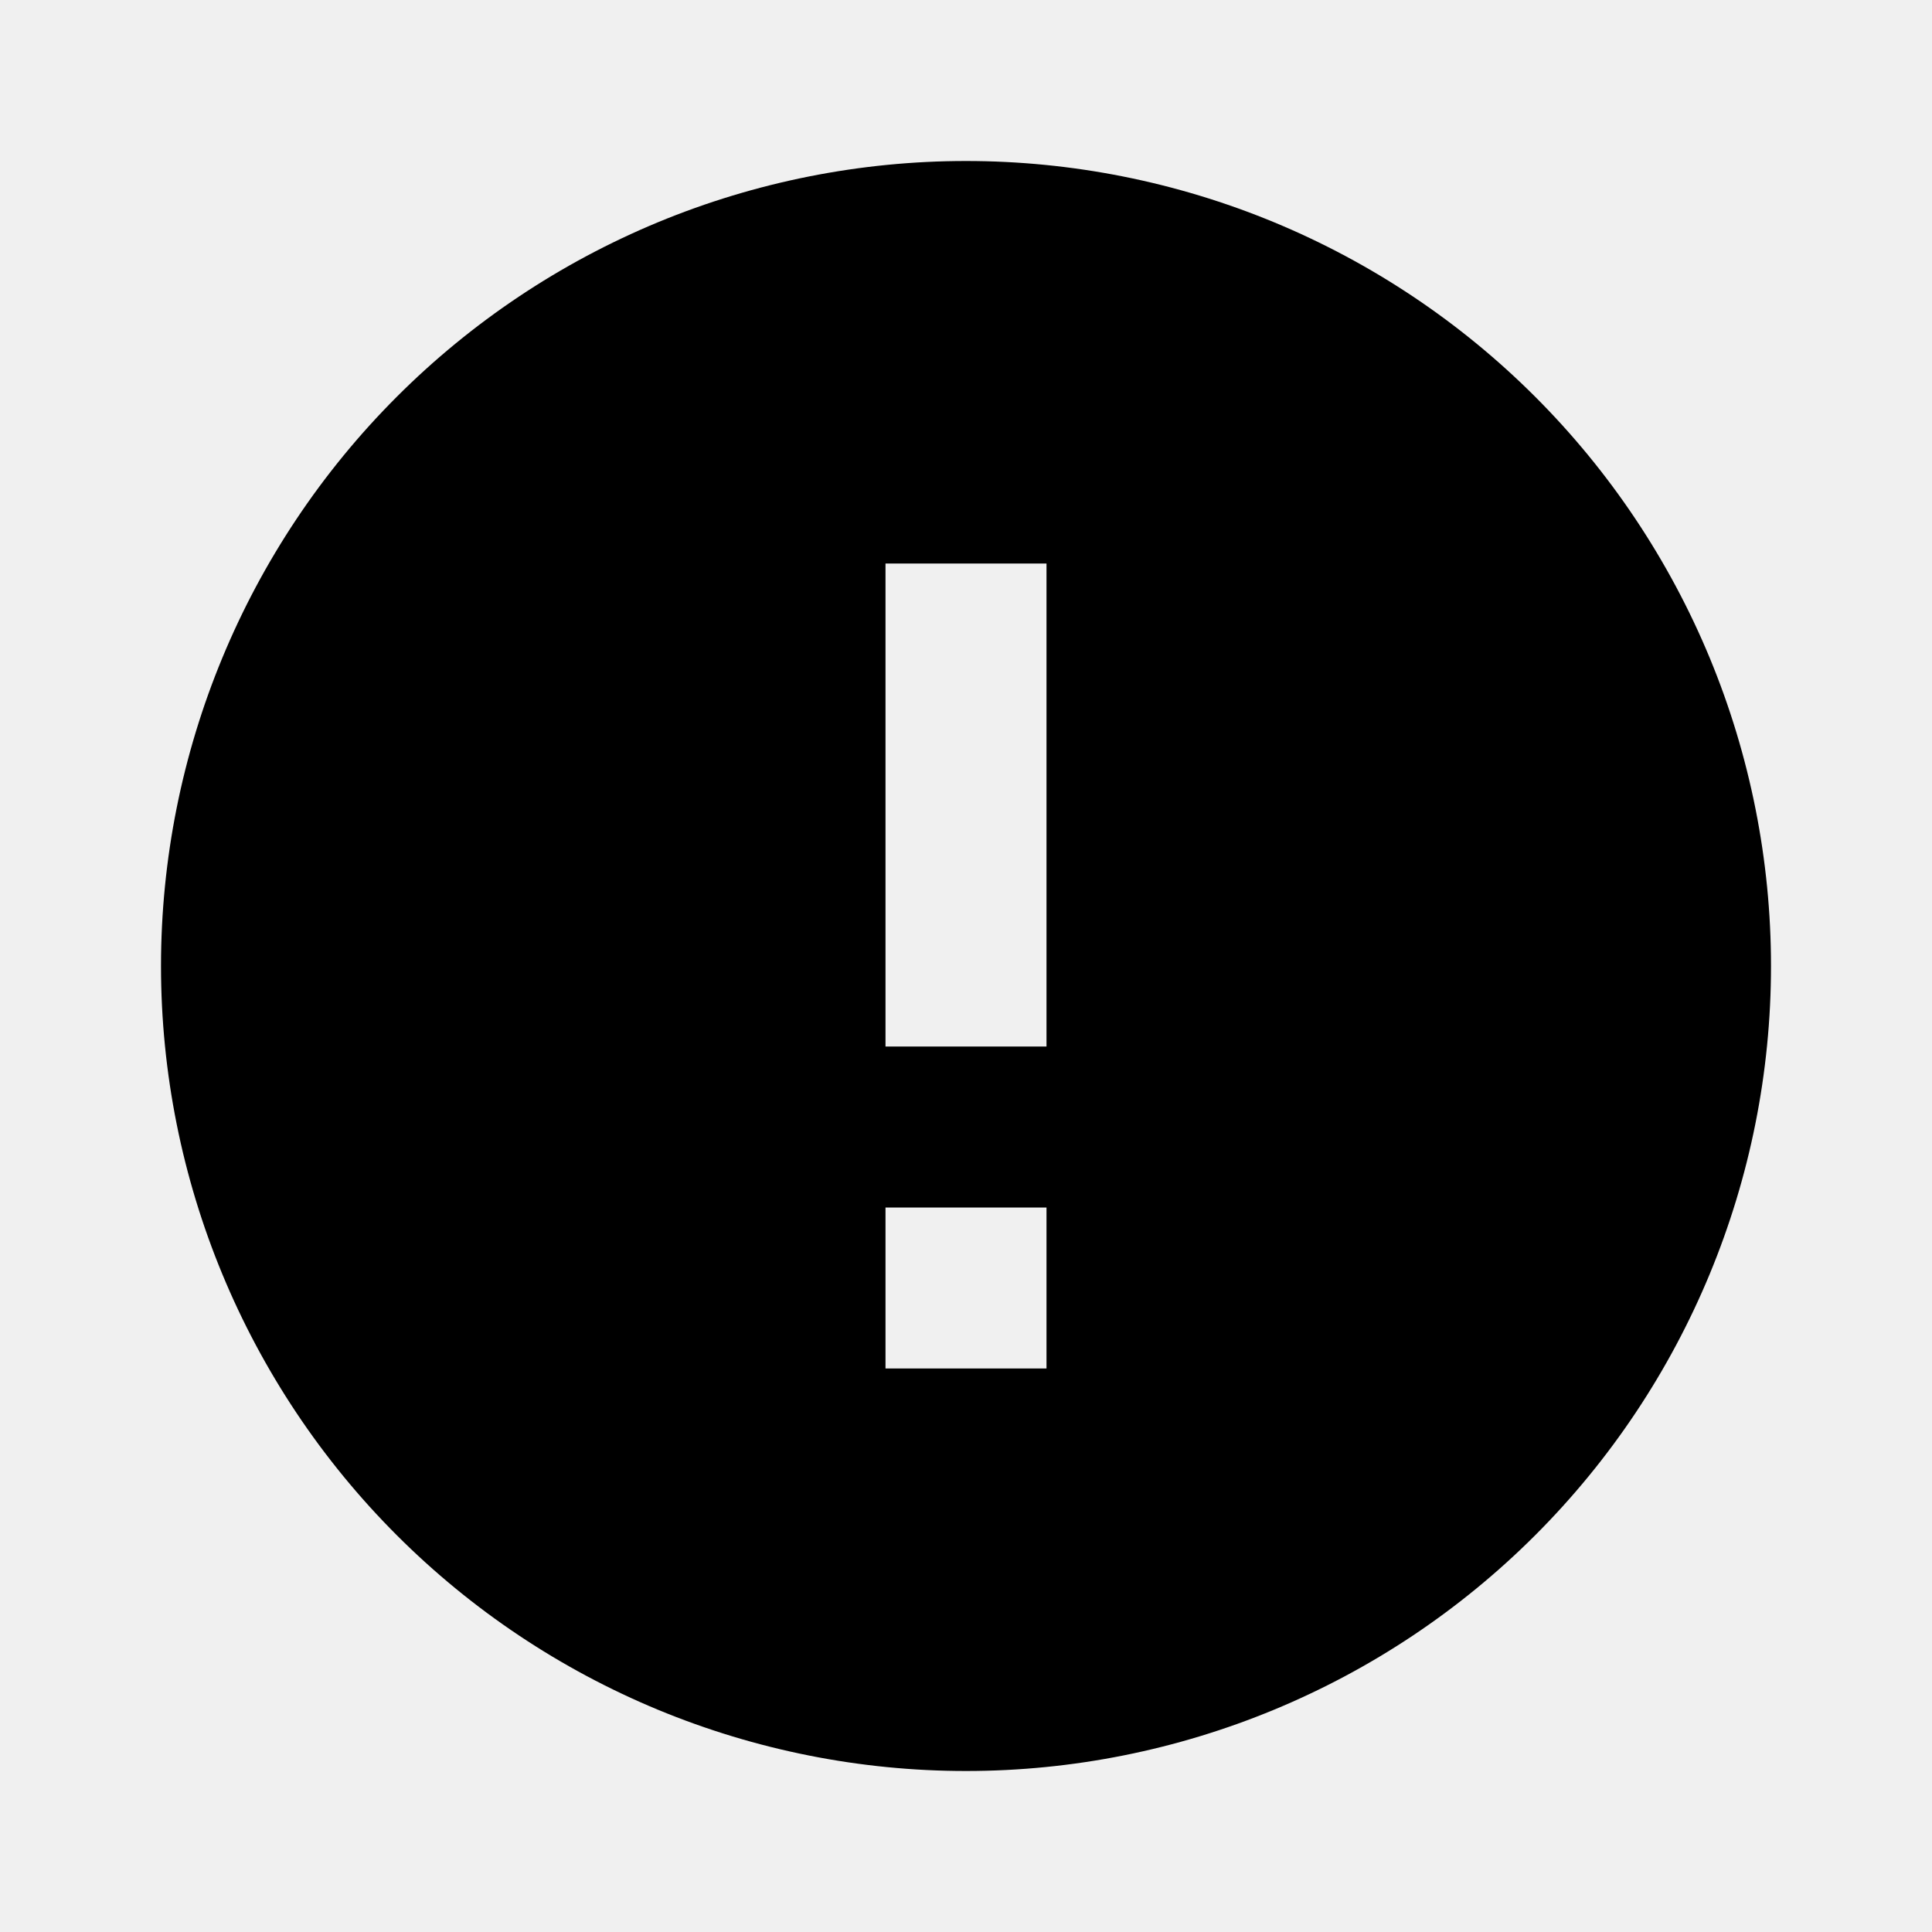
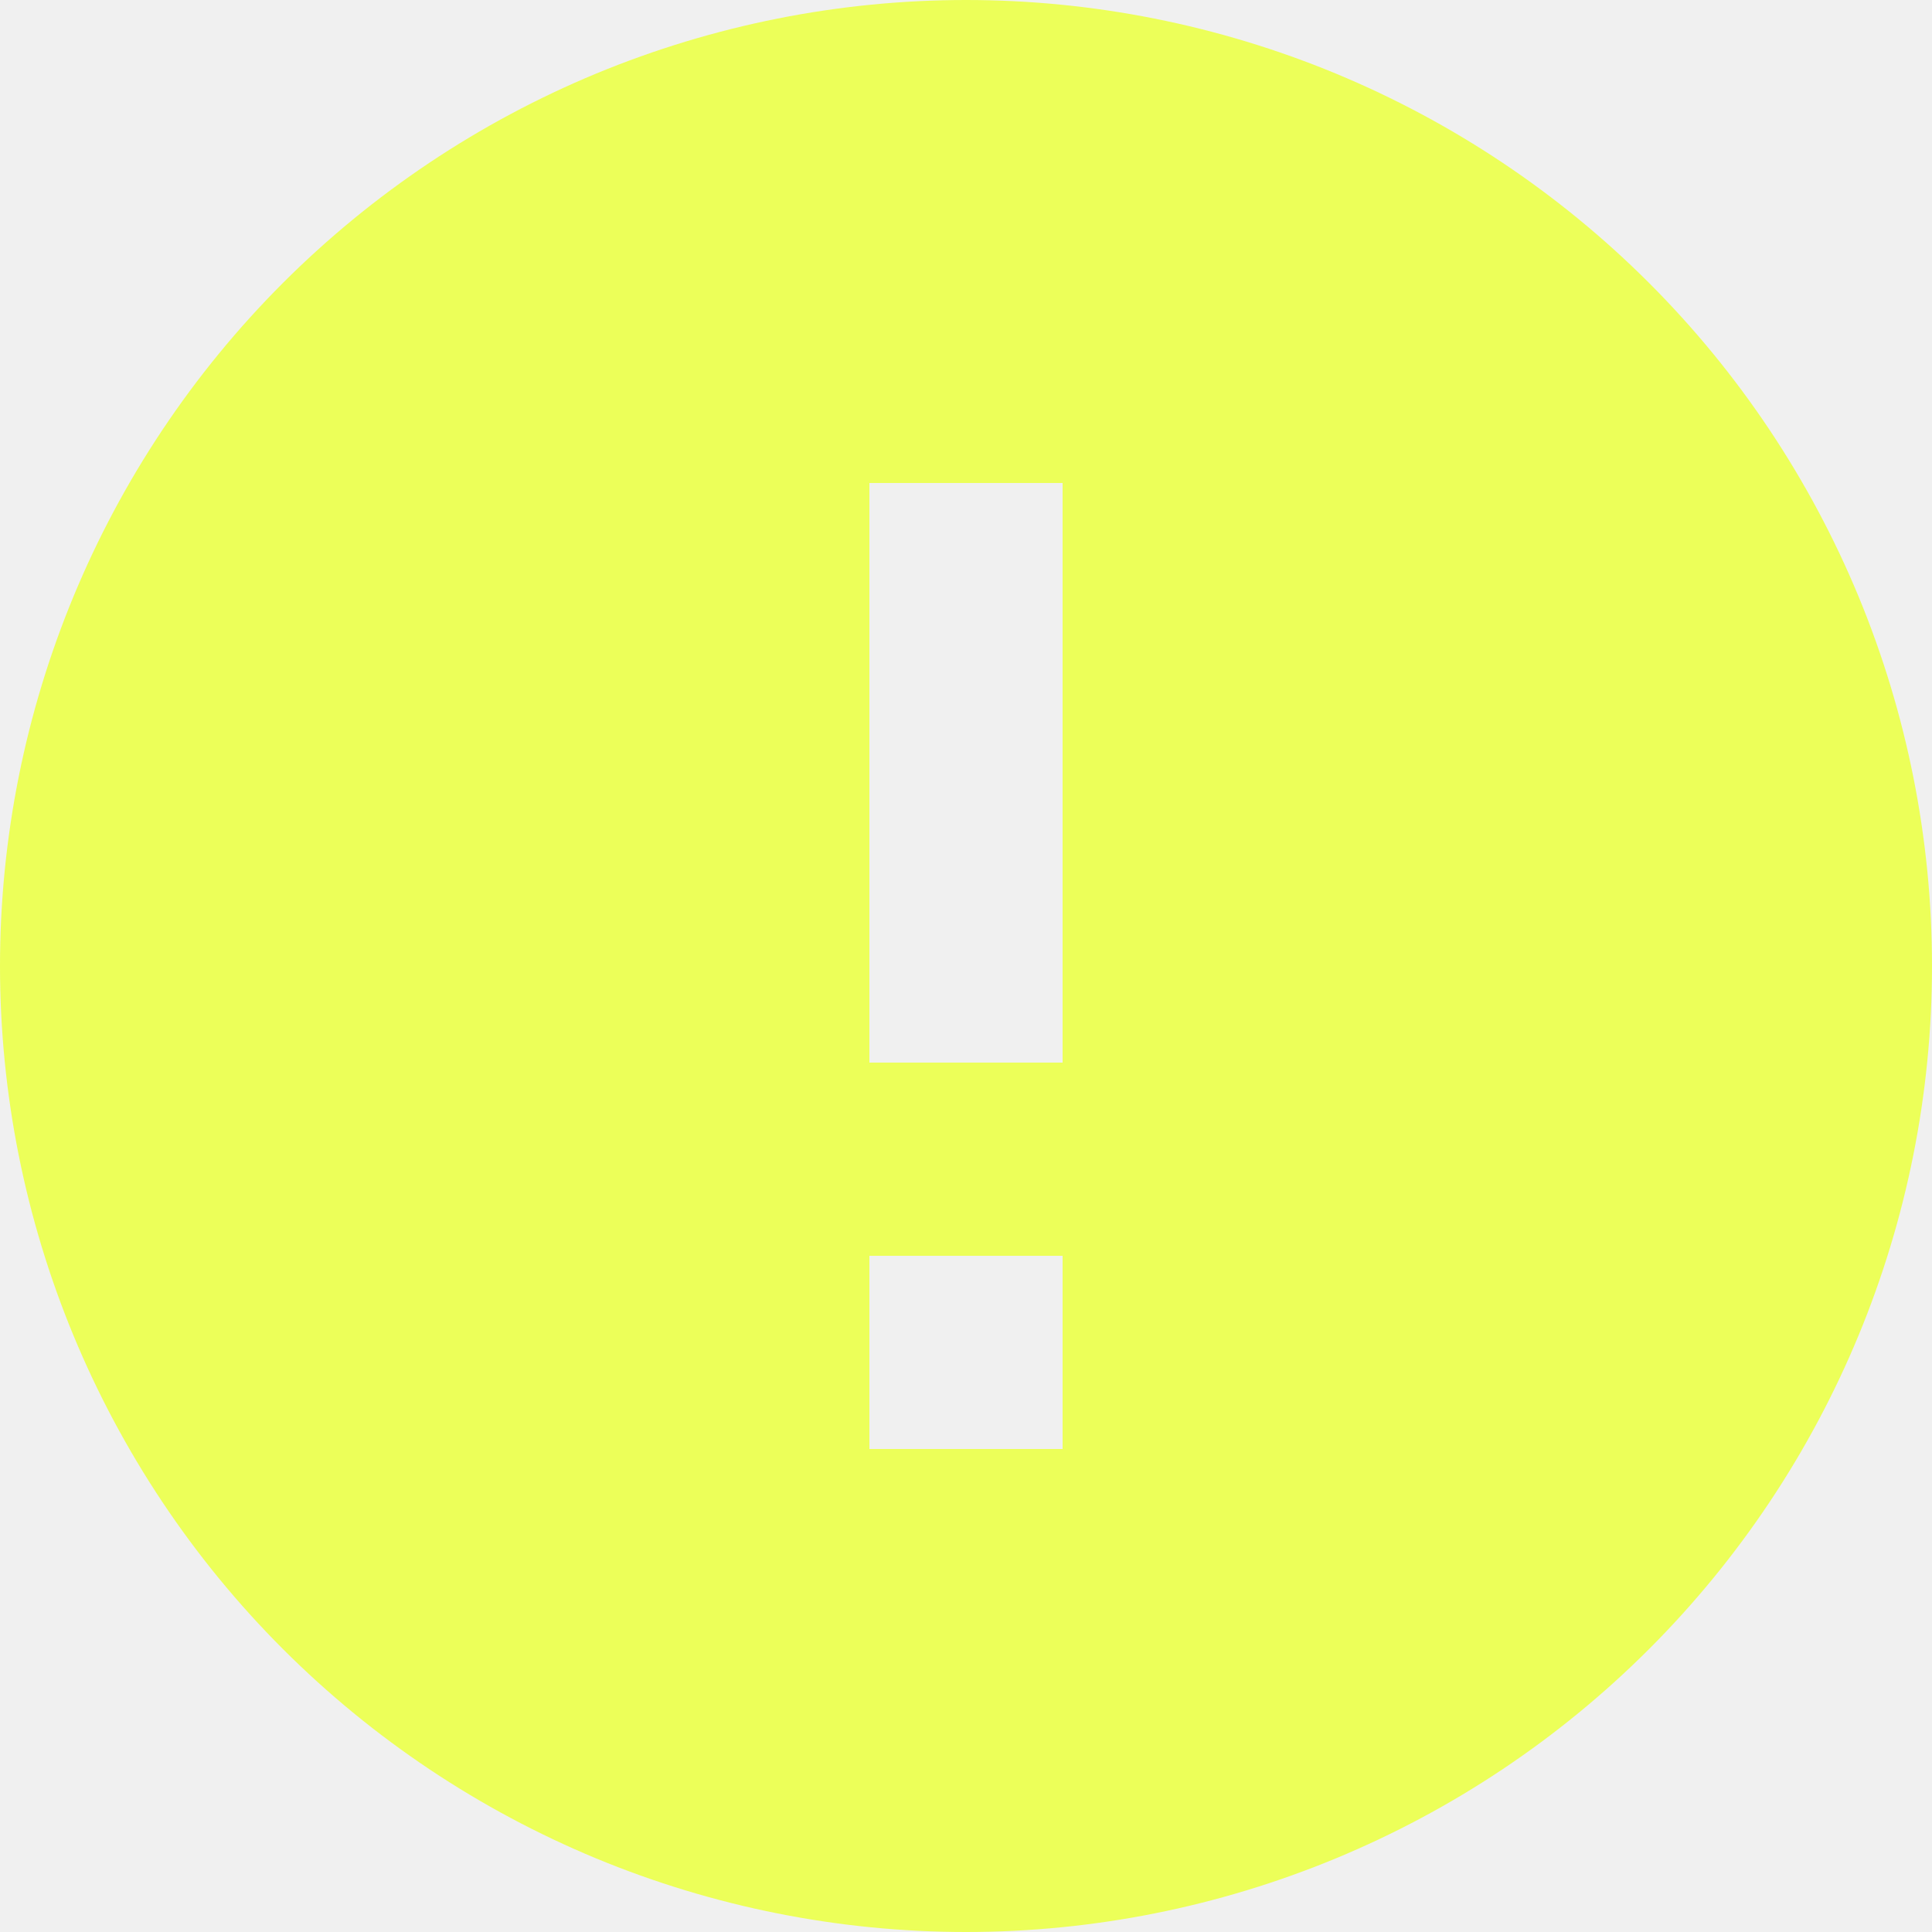
- <svg xmlns="http://www.w3.org/2000/svg" width="26" height="26" viewBox="0 0 24 24" fill="none">
-   <path d="M13 13H11V7H13M13 17H11V15H13M12 2C10.687 2 9.386 2.259 8.173 2.761C6.96 3.264 5.858 4 4.929 4.929C3.054 6.804 2 9.348 2 12C2 14.652 3.054 17.196 4.929 19.071C5.858 20 6.96 20.736 8.173 21.239C9.386 21.741 10.687 22 12 22C14.652 22 17.196 20.946 19.071 19.071C20.946 17.196 22 14.652 22 12C22 10.687 21.741 9.386 21.239 8.173C20.736 6.96 20 5.858 19.071 4.929C18.142 4 17.04 3.264 15.827 2.761C14.614 2.259 13.313 2 12 2Z" fill="currentColor" />
+ <svg xmlns="http://www.w3.org/2000/svg" width="20" height="20" viewBox="0 0 20 20" fill="none">
+   <g clip-path="url(#clip0_1042_1585)">
+     <path d="M11 11H9V5H11M11 15H9V13H11M10 0C8.687 0 7.386 0.259 6.173 0.761C4.96 1.264 3.858 2 2.929 2.929C1.054 4.804 0 7.348 0 10C0 12.652 1.054 15.196 2.929 17.071C3.858 18 4.96 18.736 6.173 19.239C7.386 19.741 8.687 20 10 20C12.652 20 15.196 18.946 17.071 17.071C18.946 15.196 20 12.652 20 10C20 8.687 19.741 7.386 19.239 6.173C18.736 4.96 18 3.858 17.071 2.929C16.142 2 15.04 1.264 13.827 0.761C12.614 0.259 11.313 0 10 0Z" fill="#ECFF59" />
+   </g>
+   <defs>
+     <clipPath id="clip0_1042_1585">
+       <rect width="20" height="20" rx="8" fill="white" />
+     </clipPath>
+   </defs>
</svg>
